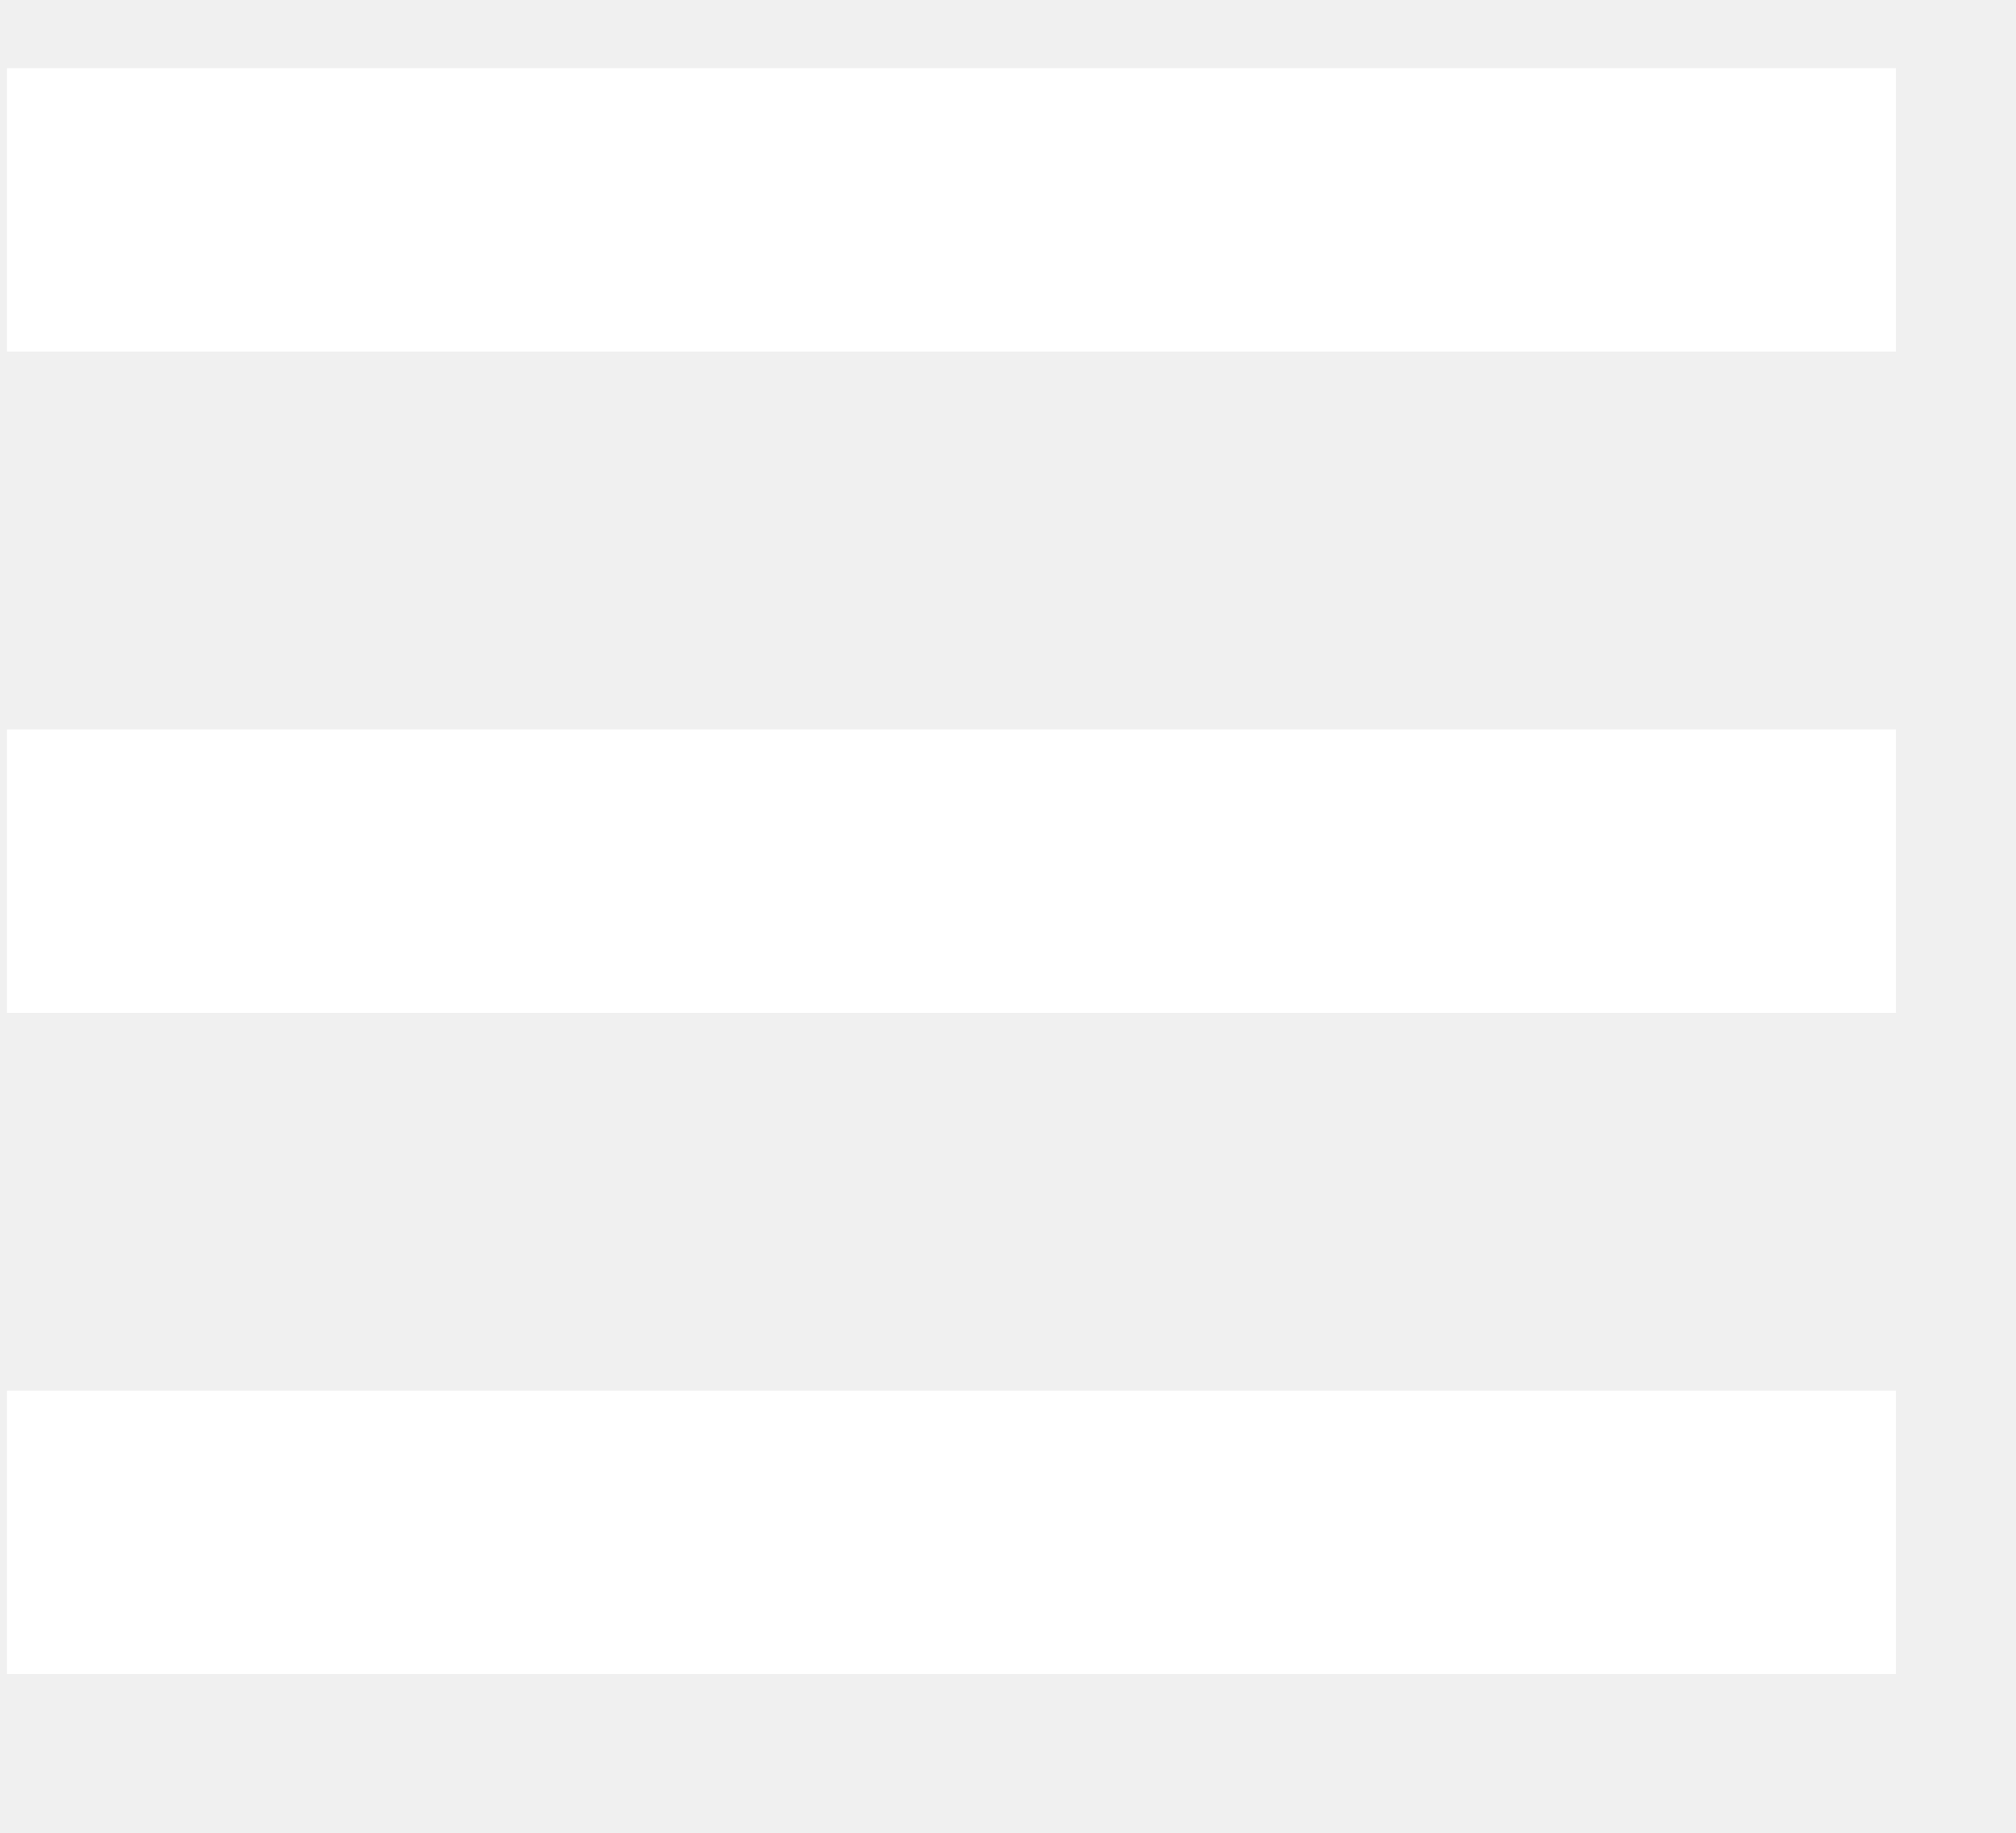
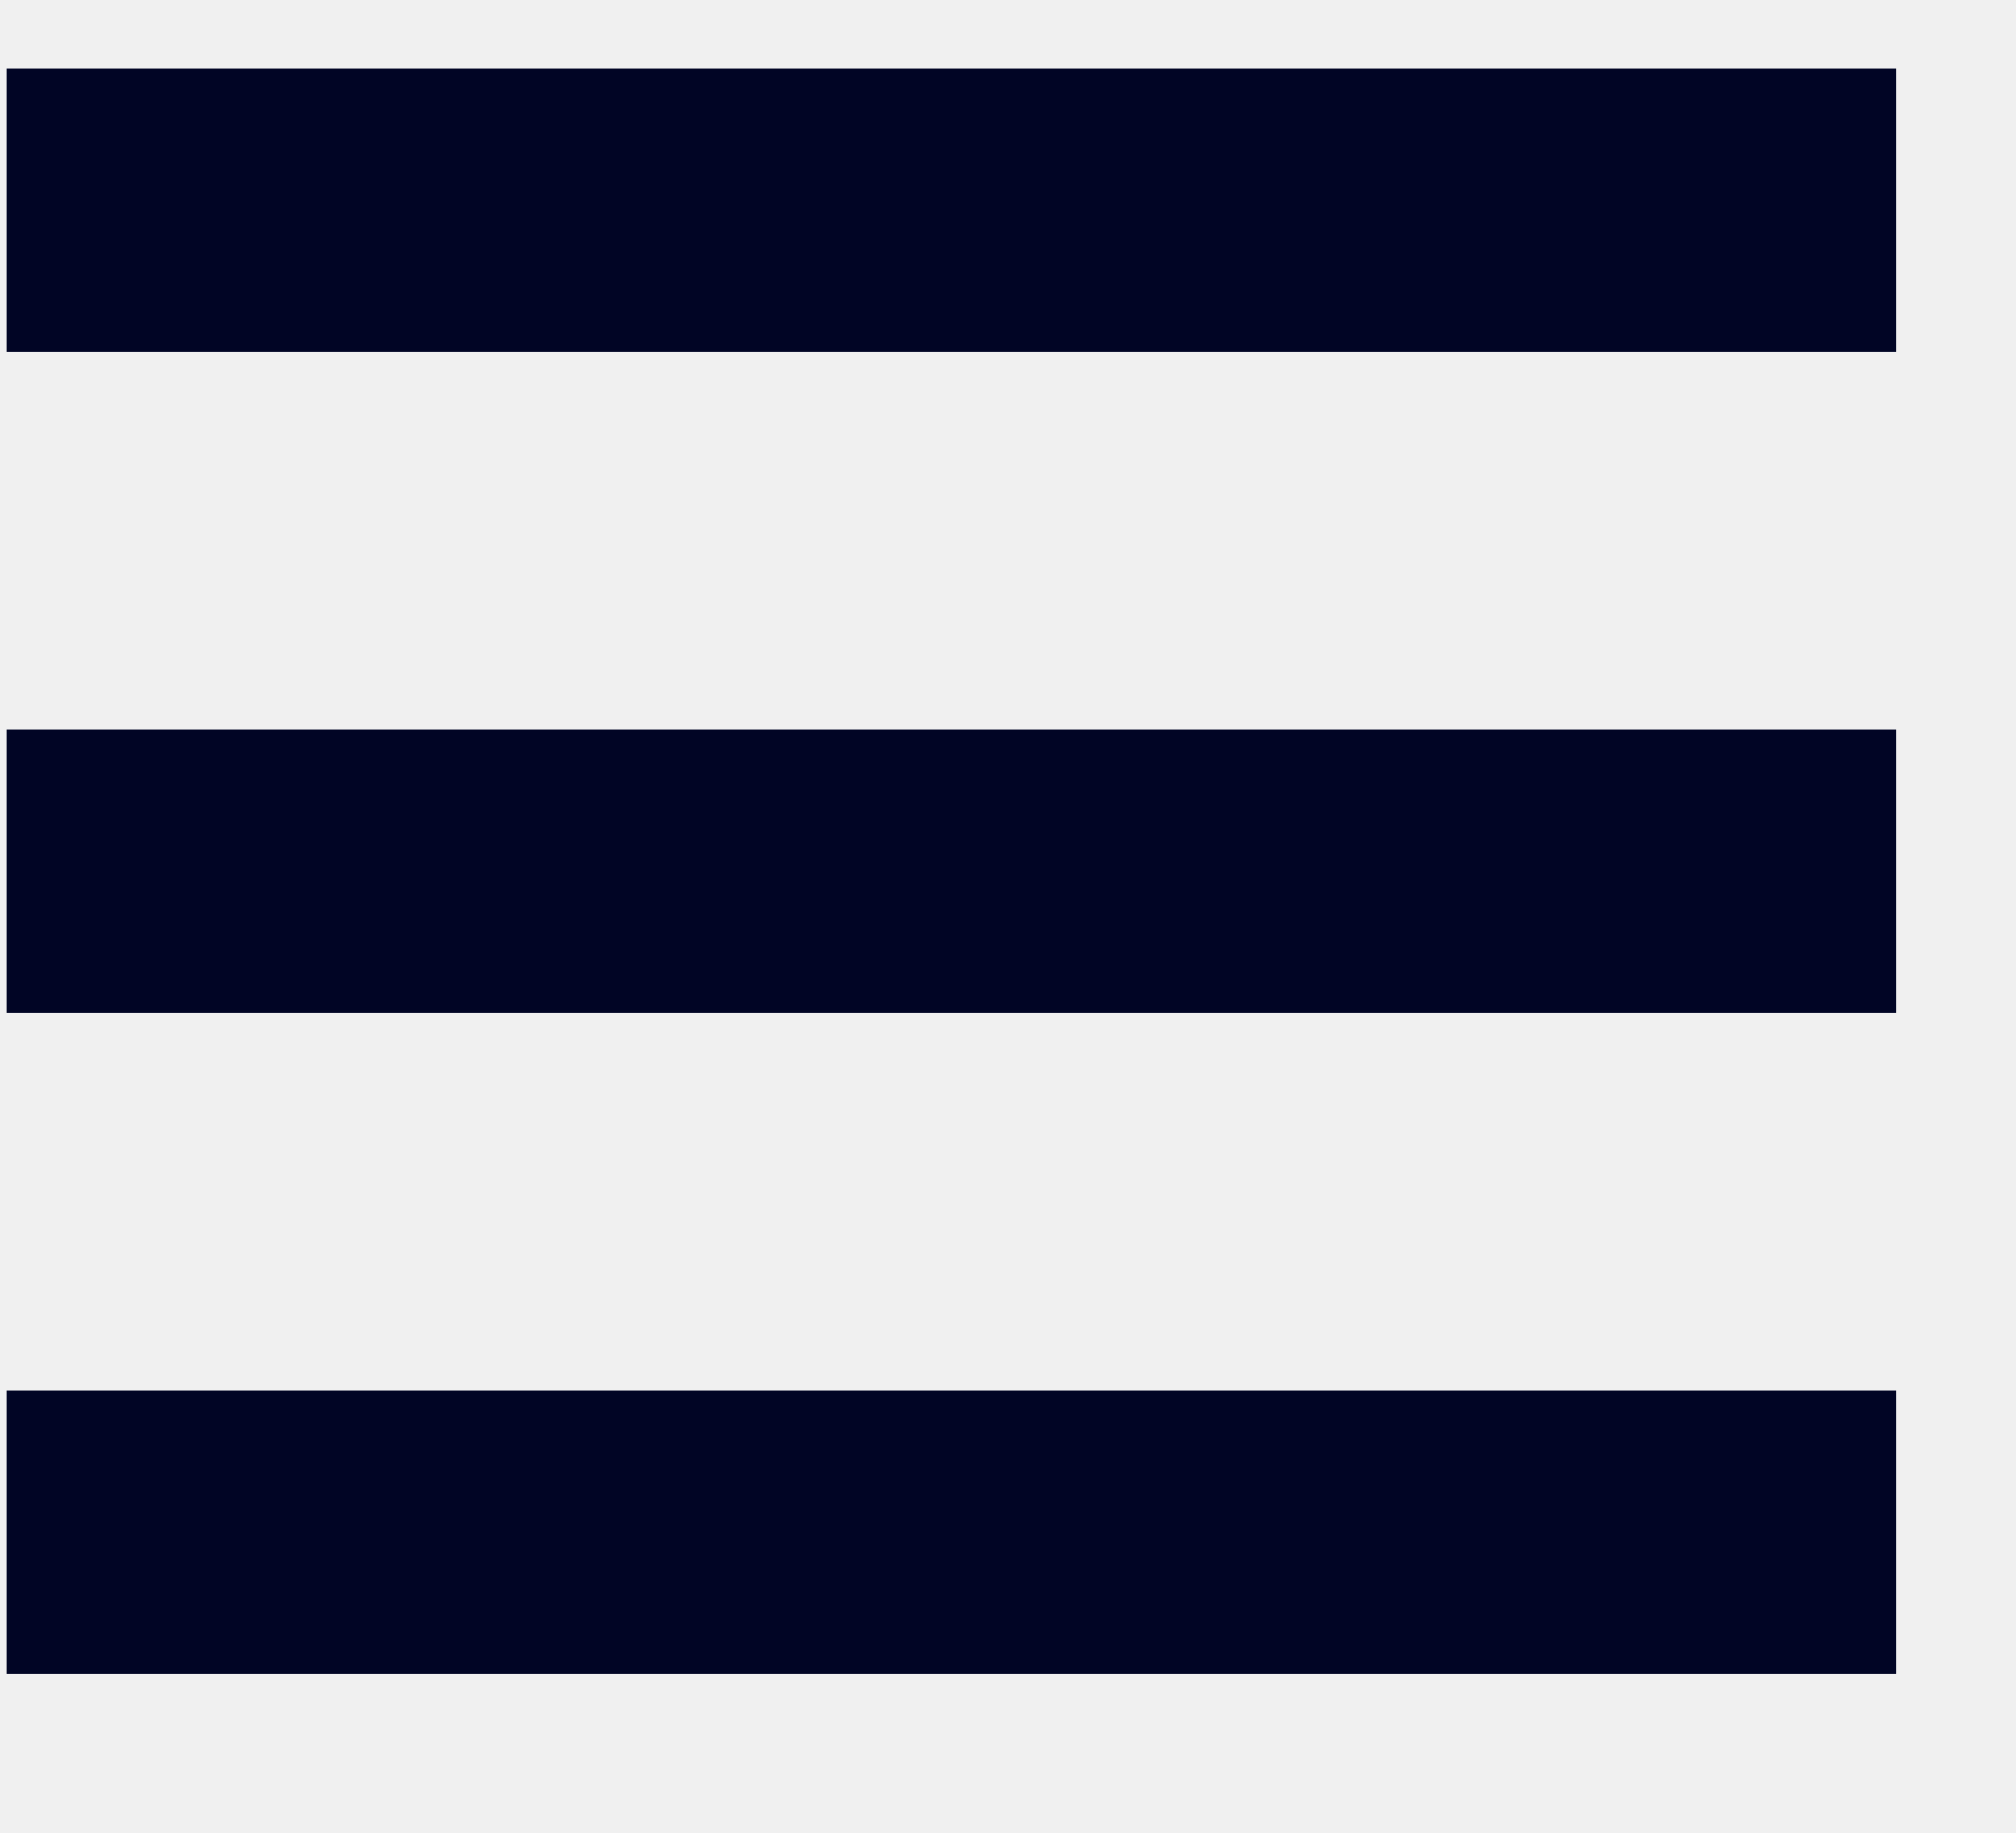
<svg xmlns="http://www.w3.org/2000/svg" width="11" height="10" viewBox="0 0 11 10" fill="none">
-   <rect x="0.038" y="0.372" width="10.307" height="1.546" fill="#FFFFFF" />
-   <rect x="0.038" y="3.98" width="10.307" height="1.546" fill="#FFFFFF" />
-   <rect x="0.038" y="7.588" width="10.307" height="1.546" fill="#FFFFFF" />
+   <rect x="0.038" y="0.372" width="10.307" height="1.546" fill="#010525" />
+   <rect x="0.038" y="3.98" width="10.307" height="1.546" fill="#010525" />
+   <rect x="0.038" y="7.588" width="10.307" height="1.546" fill="#010525" />
</svg>
